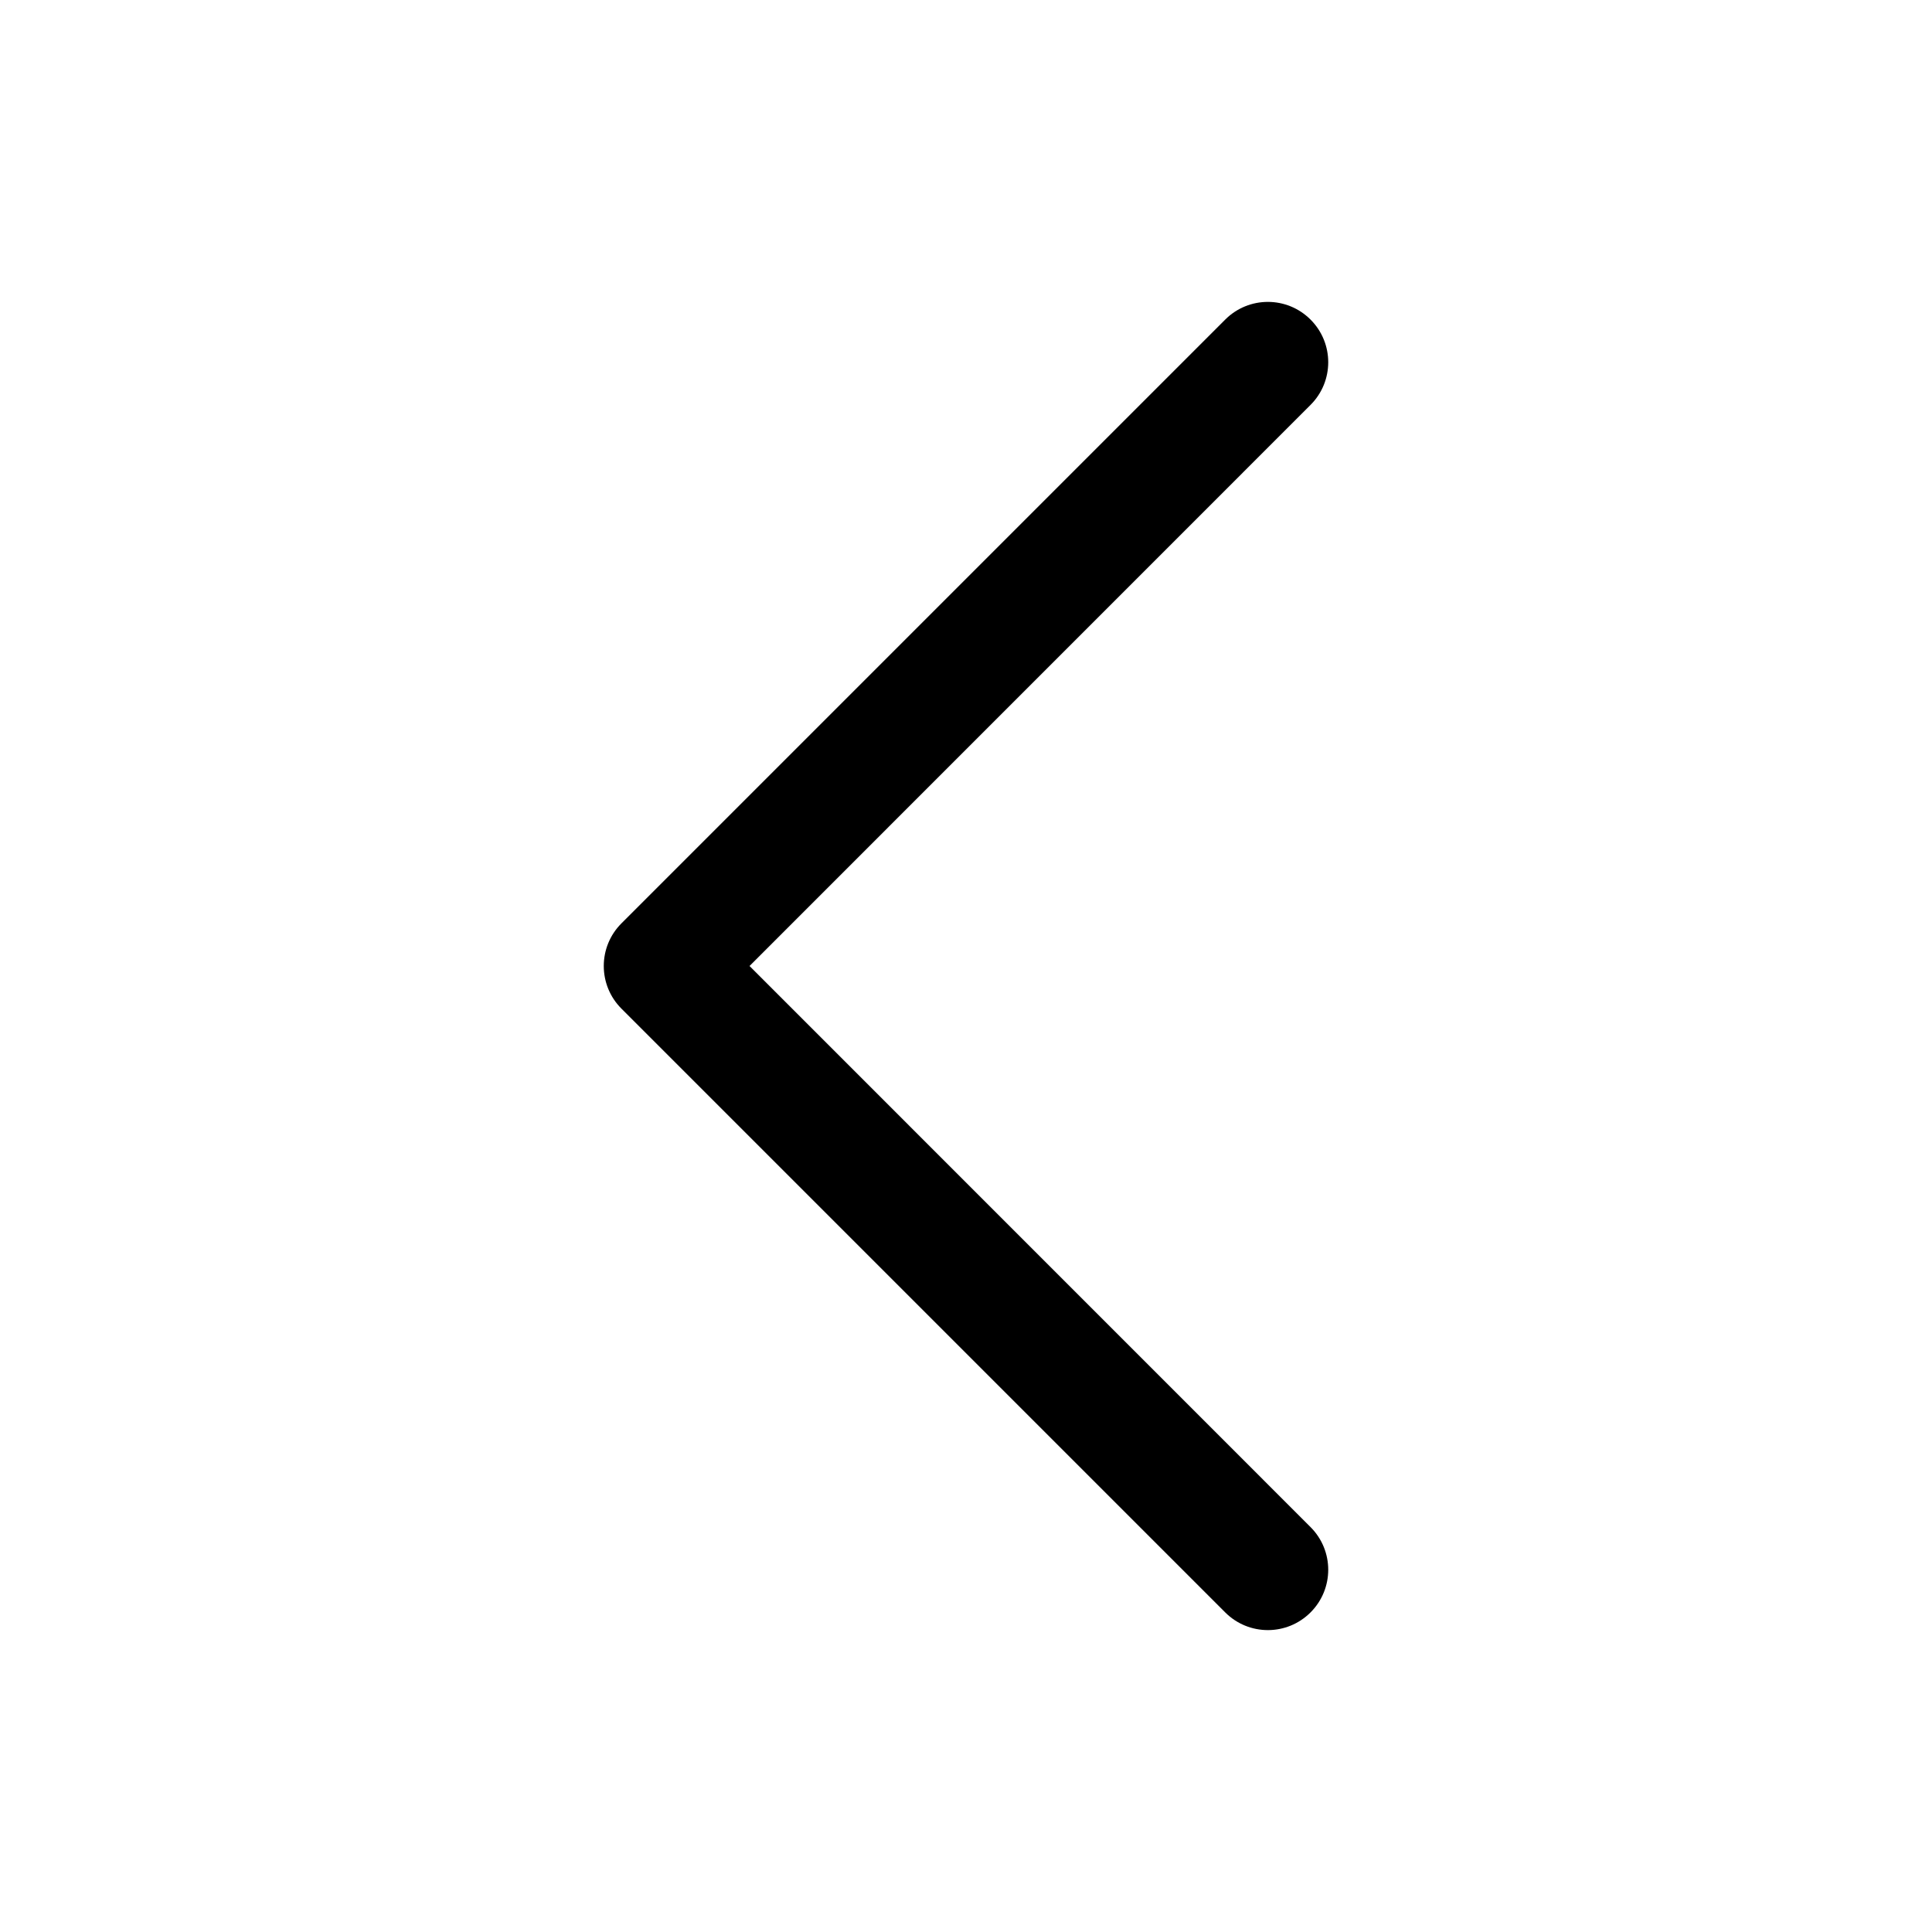
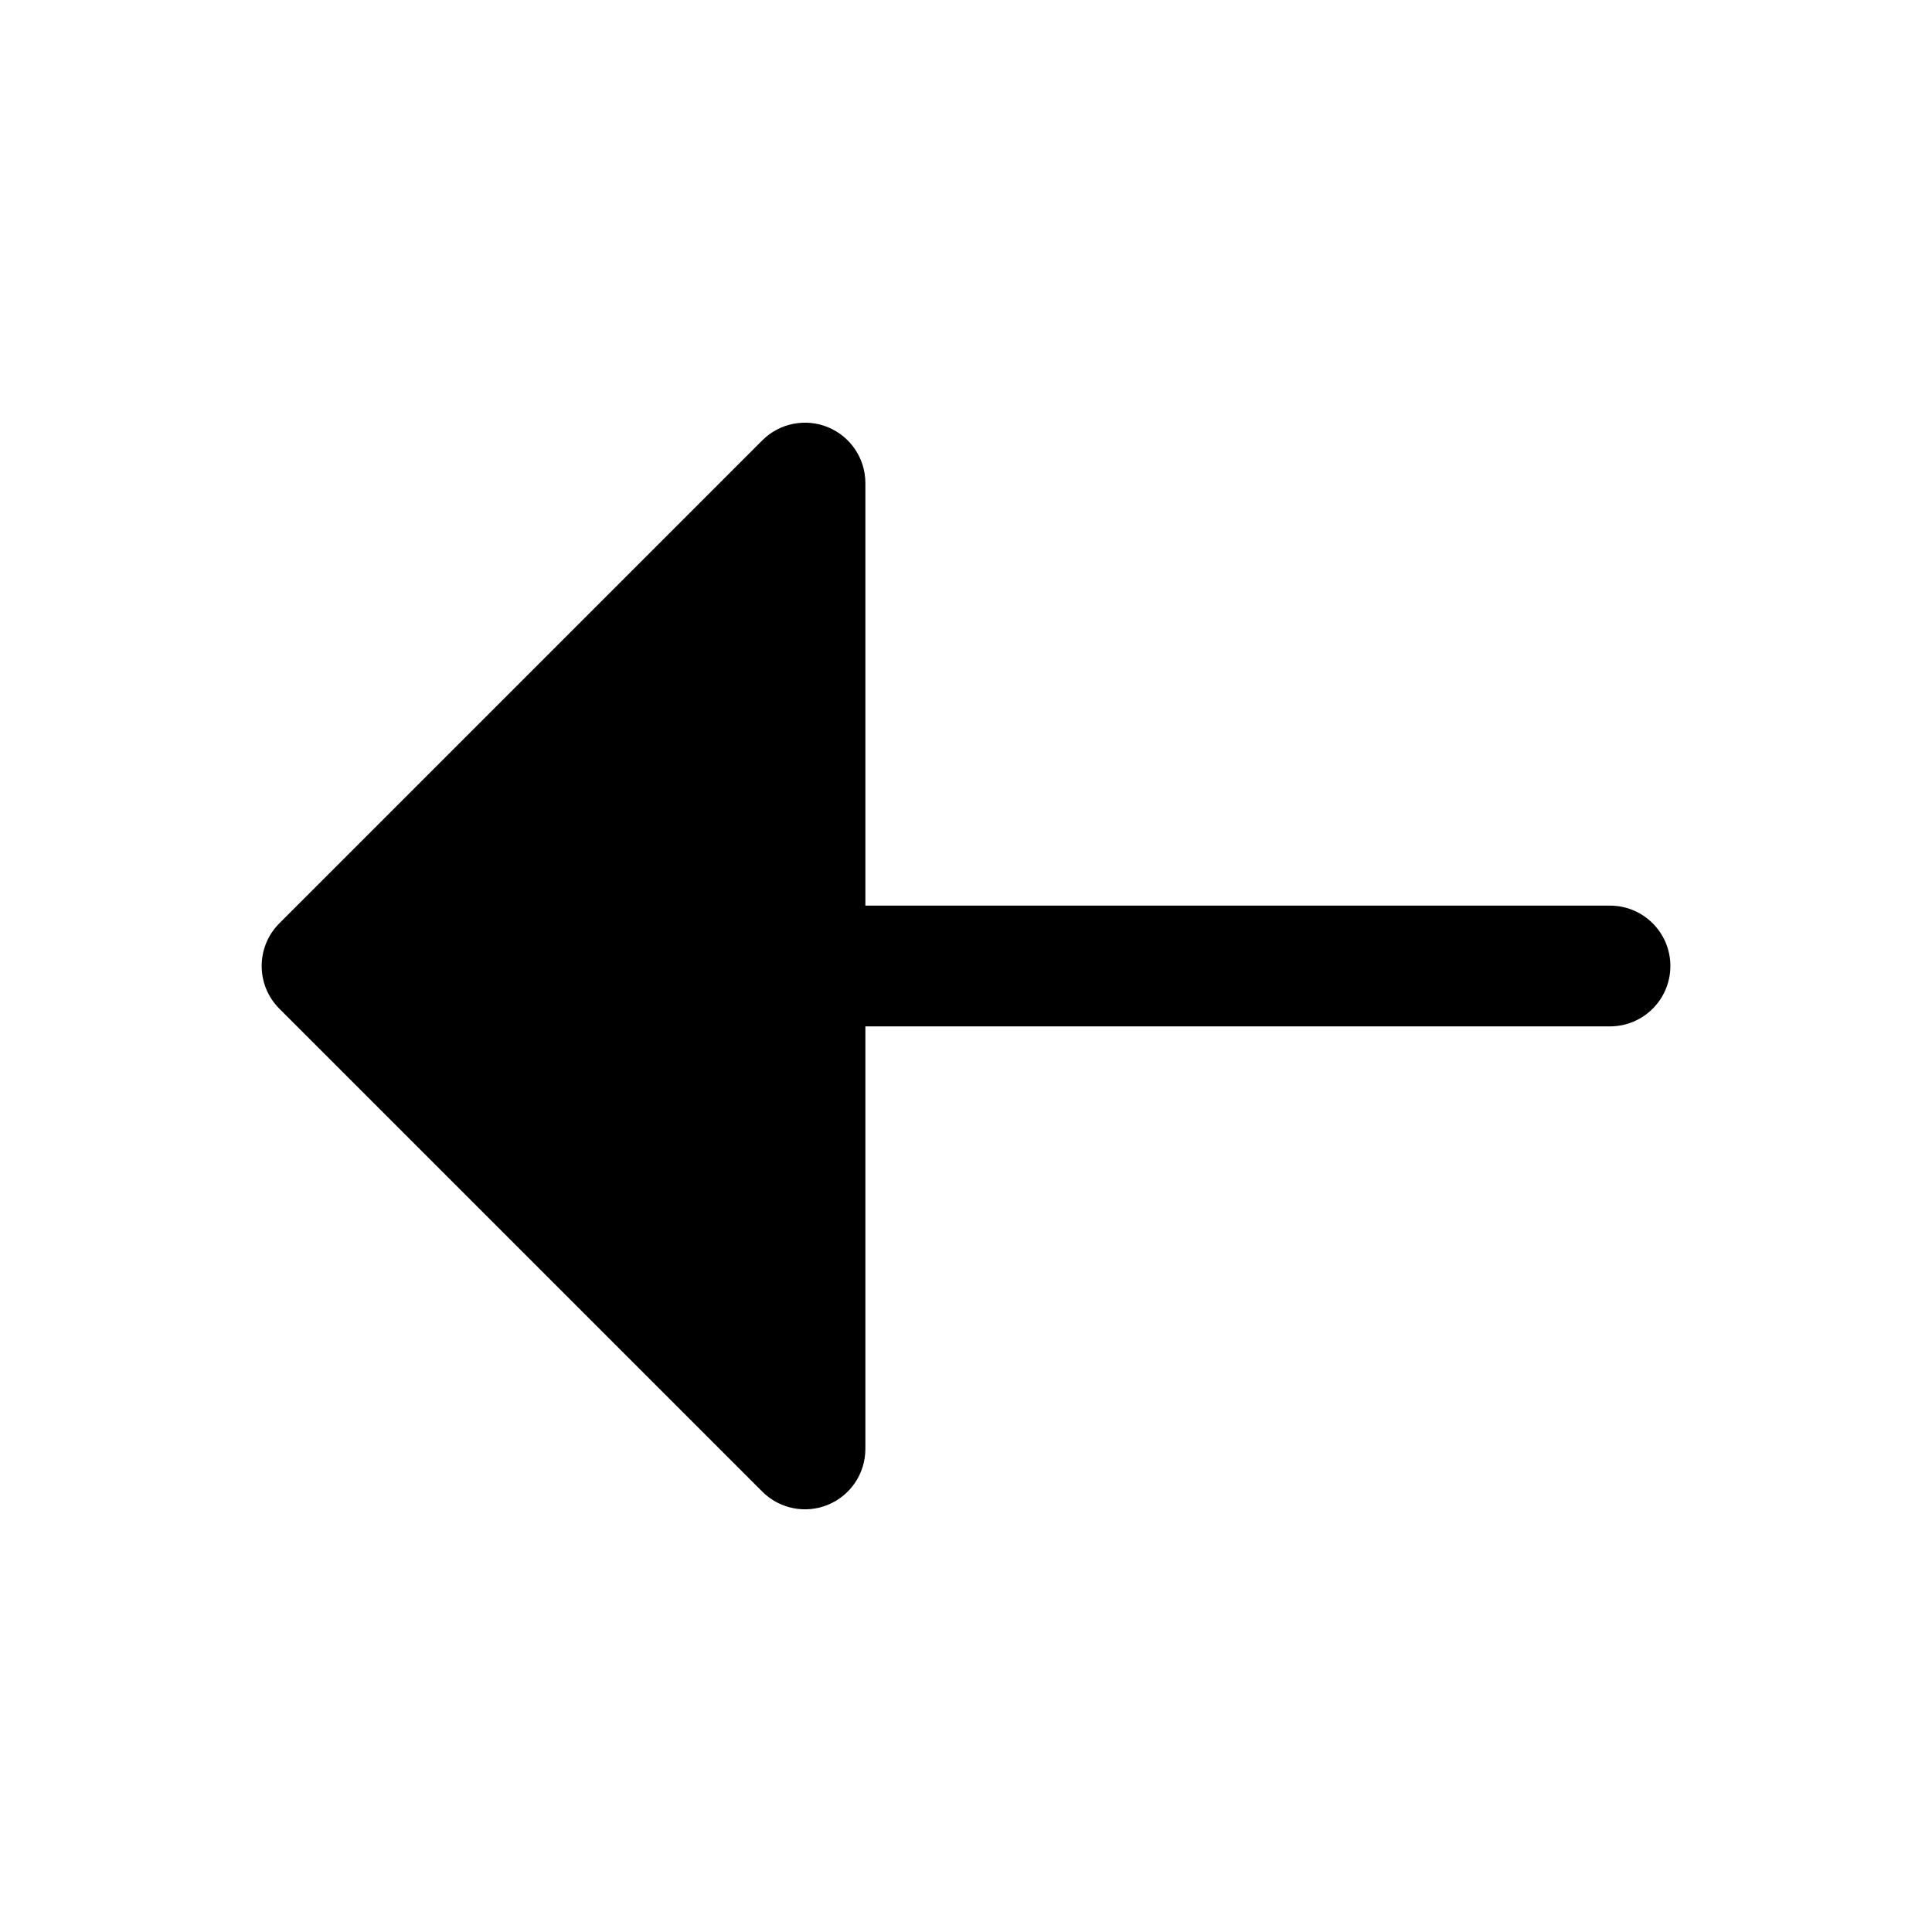
<svg xmlns="http://www.w3.org/2000/svg" width="24" height="24" viewBox="0 0 24 24">
-   <path fill-rule="evenodd" clip-rule="evenodd" d="M16.28 3.97C16.573 4.263 16.573 4.737 16.28 5.03L9.311 12L16.28 18.97C16.573 19.263 16.573 19.737 16.28 20.03C15.987 20.323 15.513 20.323 15.22 20.03L7.72 12.53C7.427 12.237 7.427 11.763 7.72 11.47L15.22 3.97C15.513 3.677 15.987 3.677 16.28 3.97Z" />
+   <path fill="currentColor" d="M20 11.25a.75.75 0 0 1 0 1.5h-9.25V18a.75.75 0 0 1-1.28.53l-6-6a.75.75 0 0 1 0-1.06l6-6a.75.75 0 0 1 1.28.53v5.25z" />
</svg>
